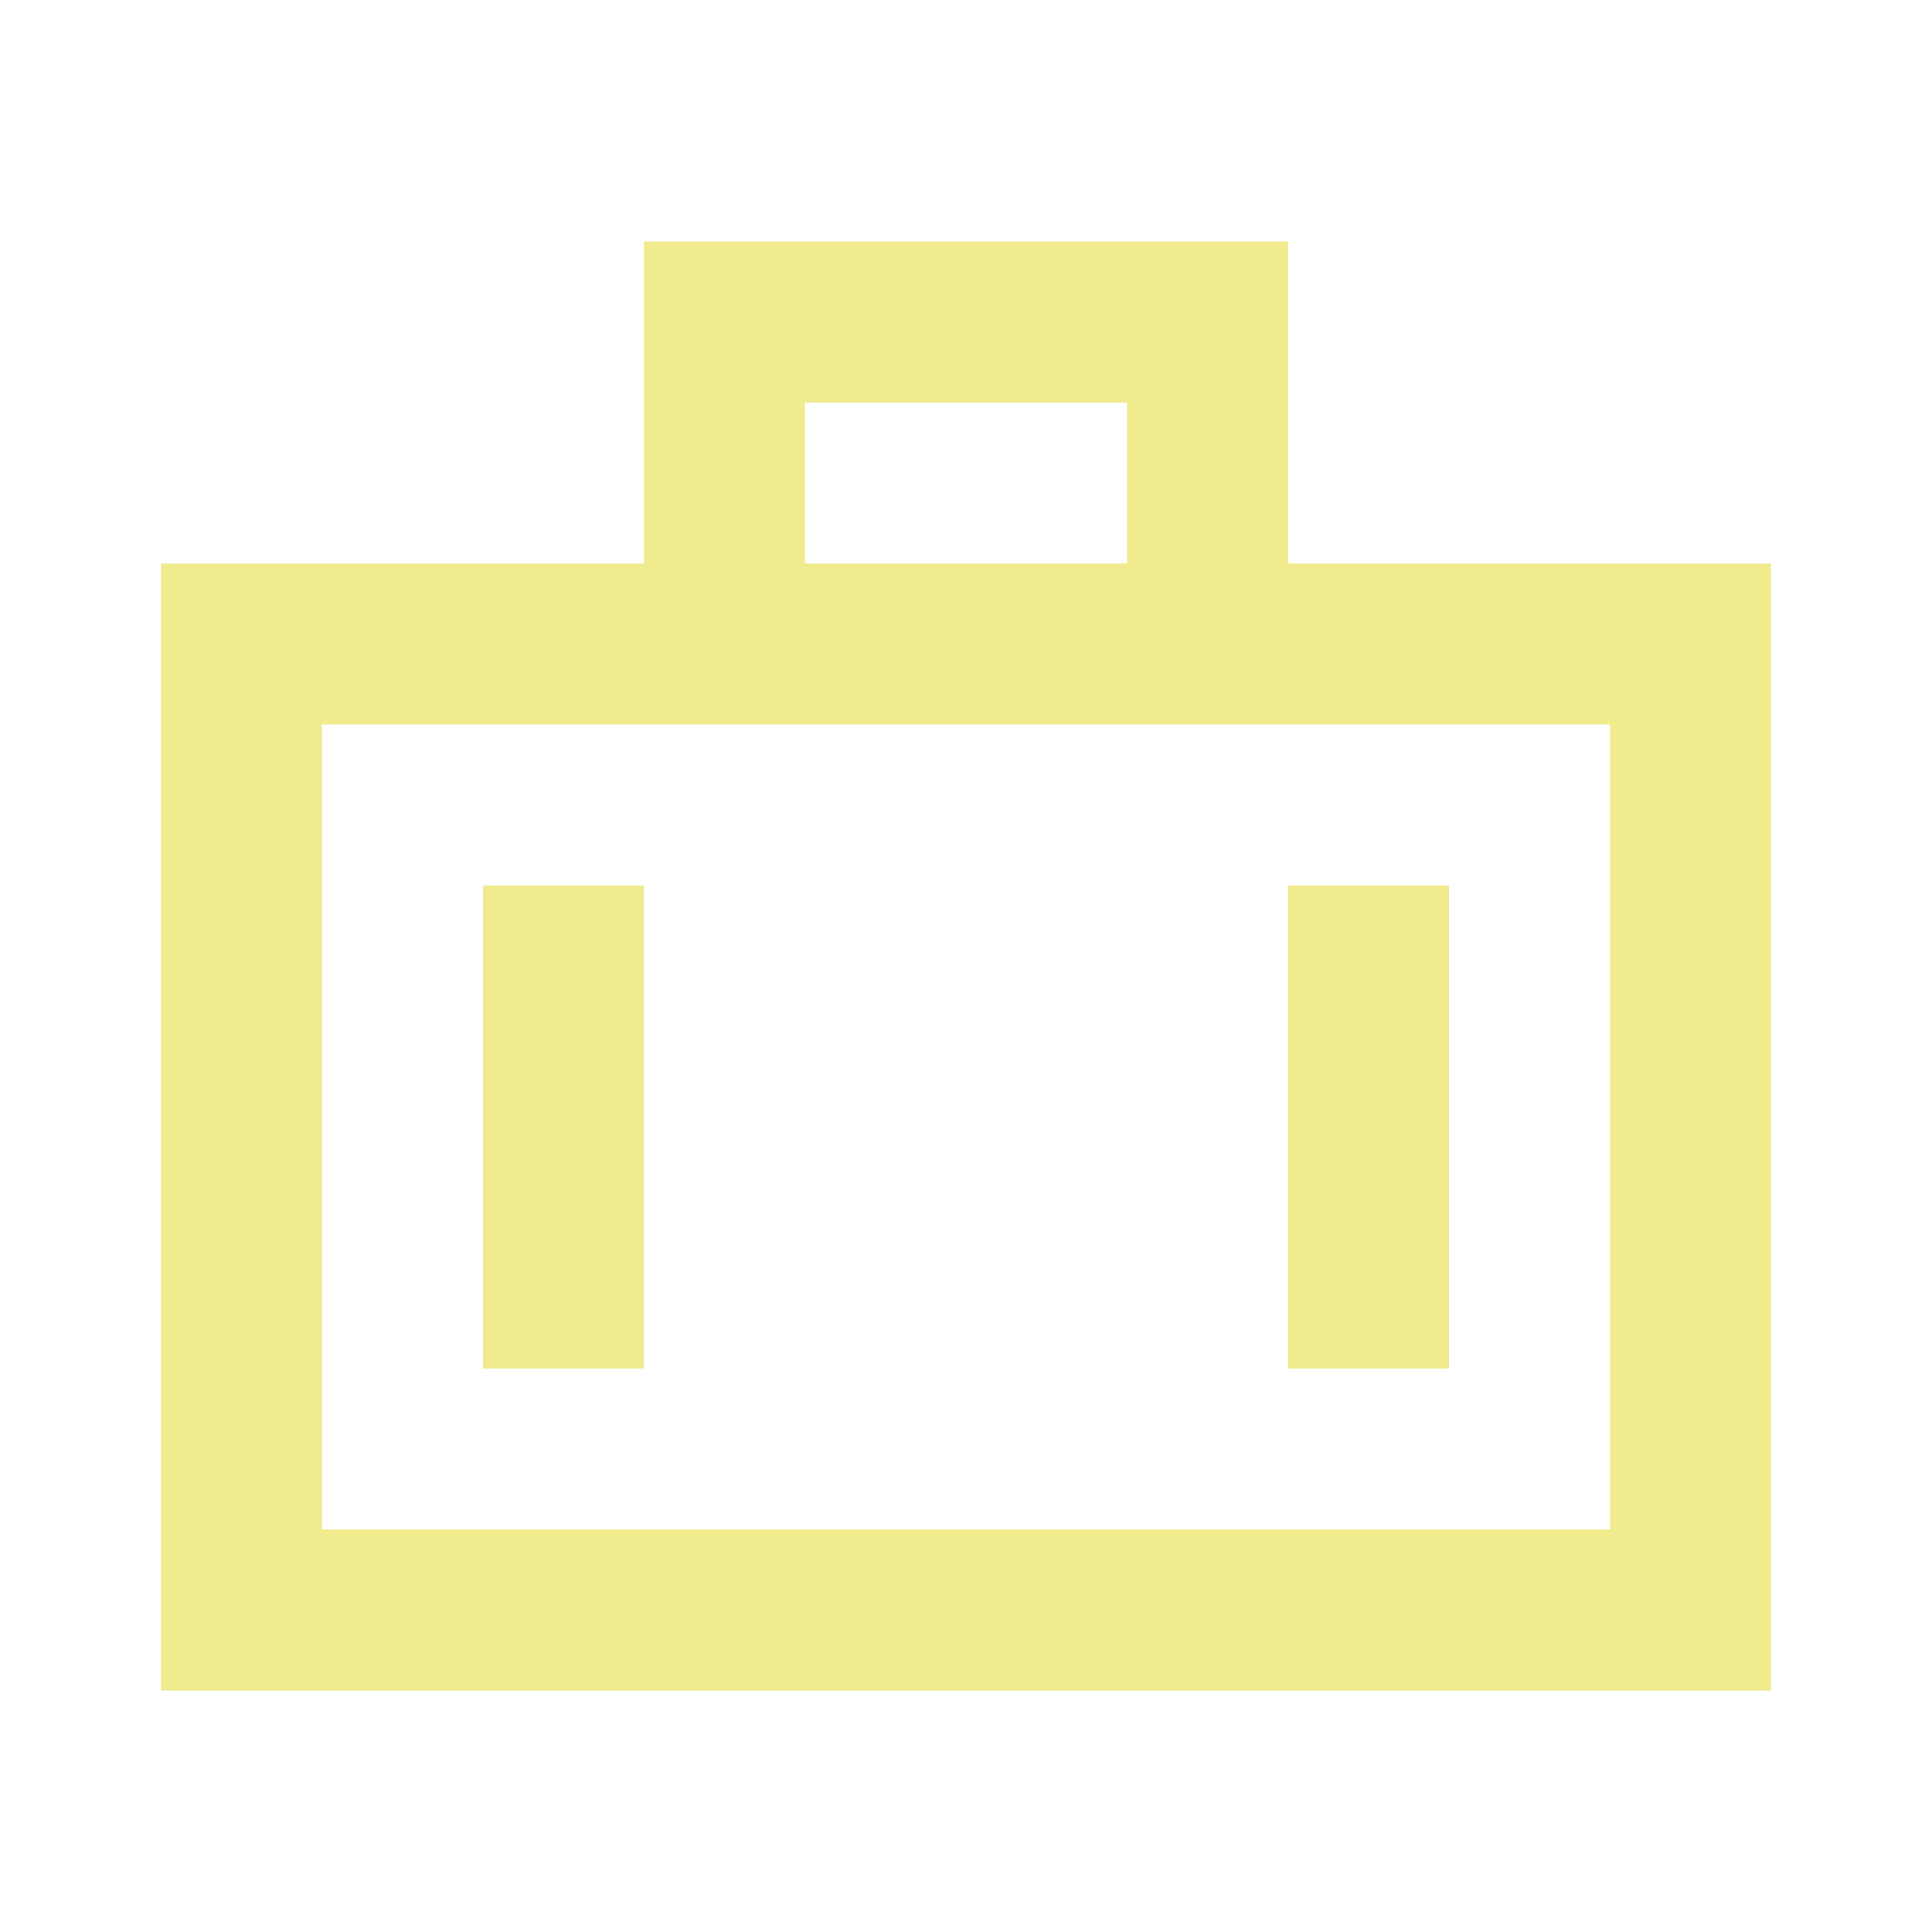
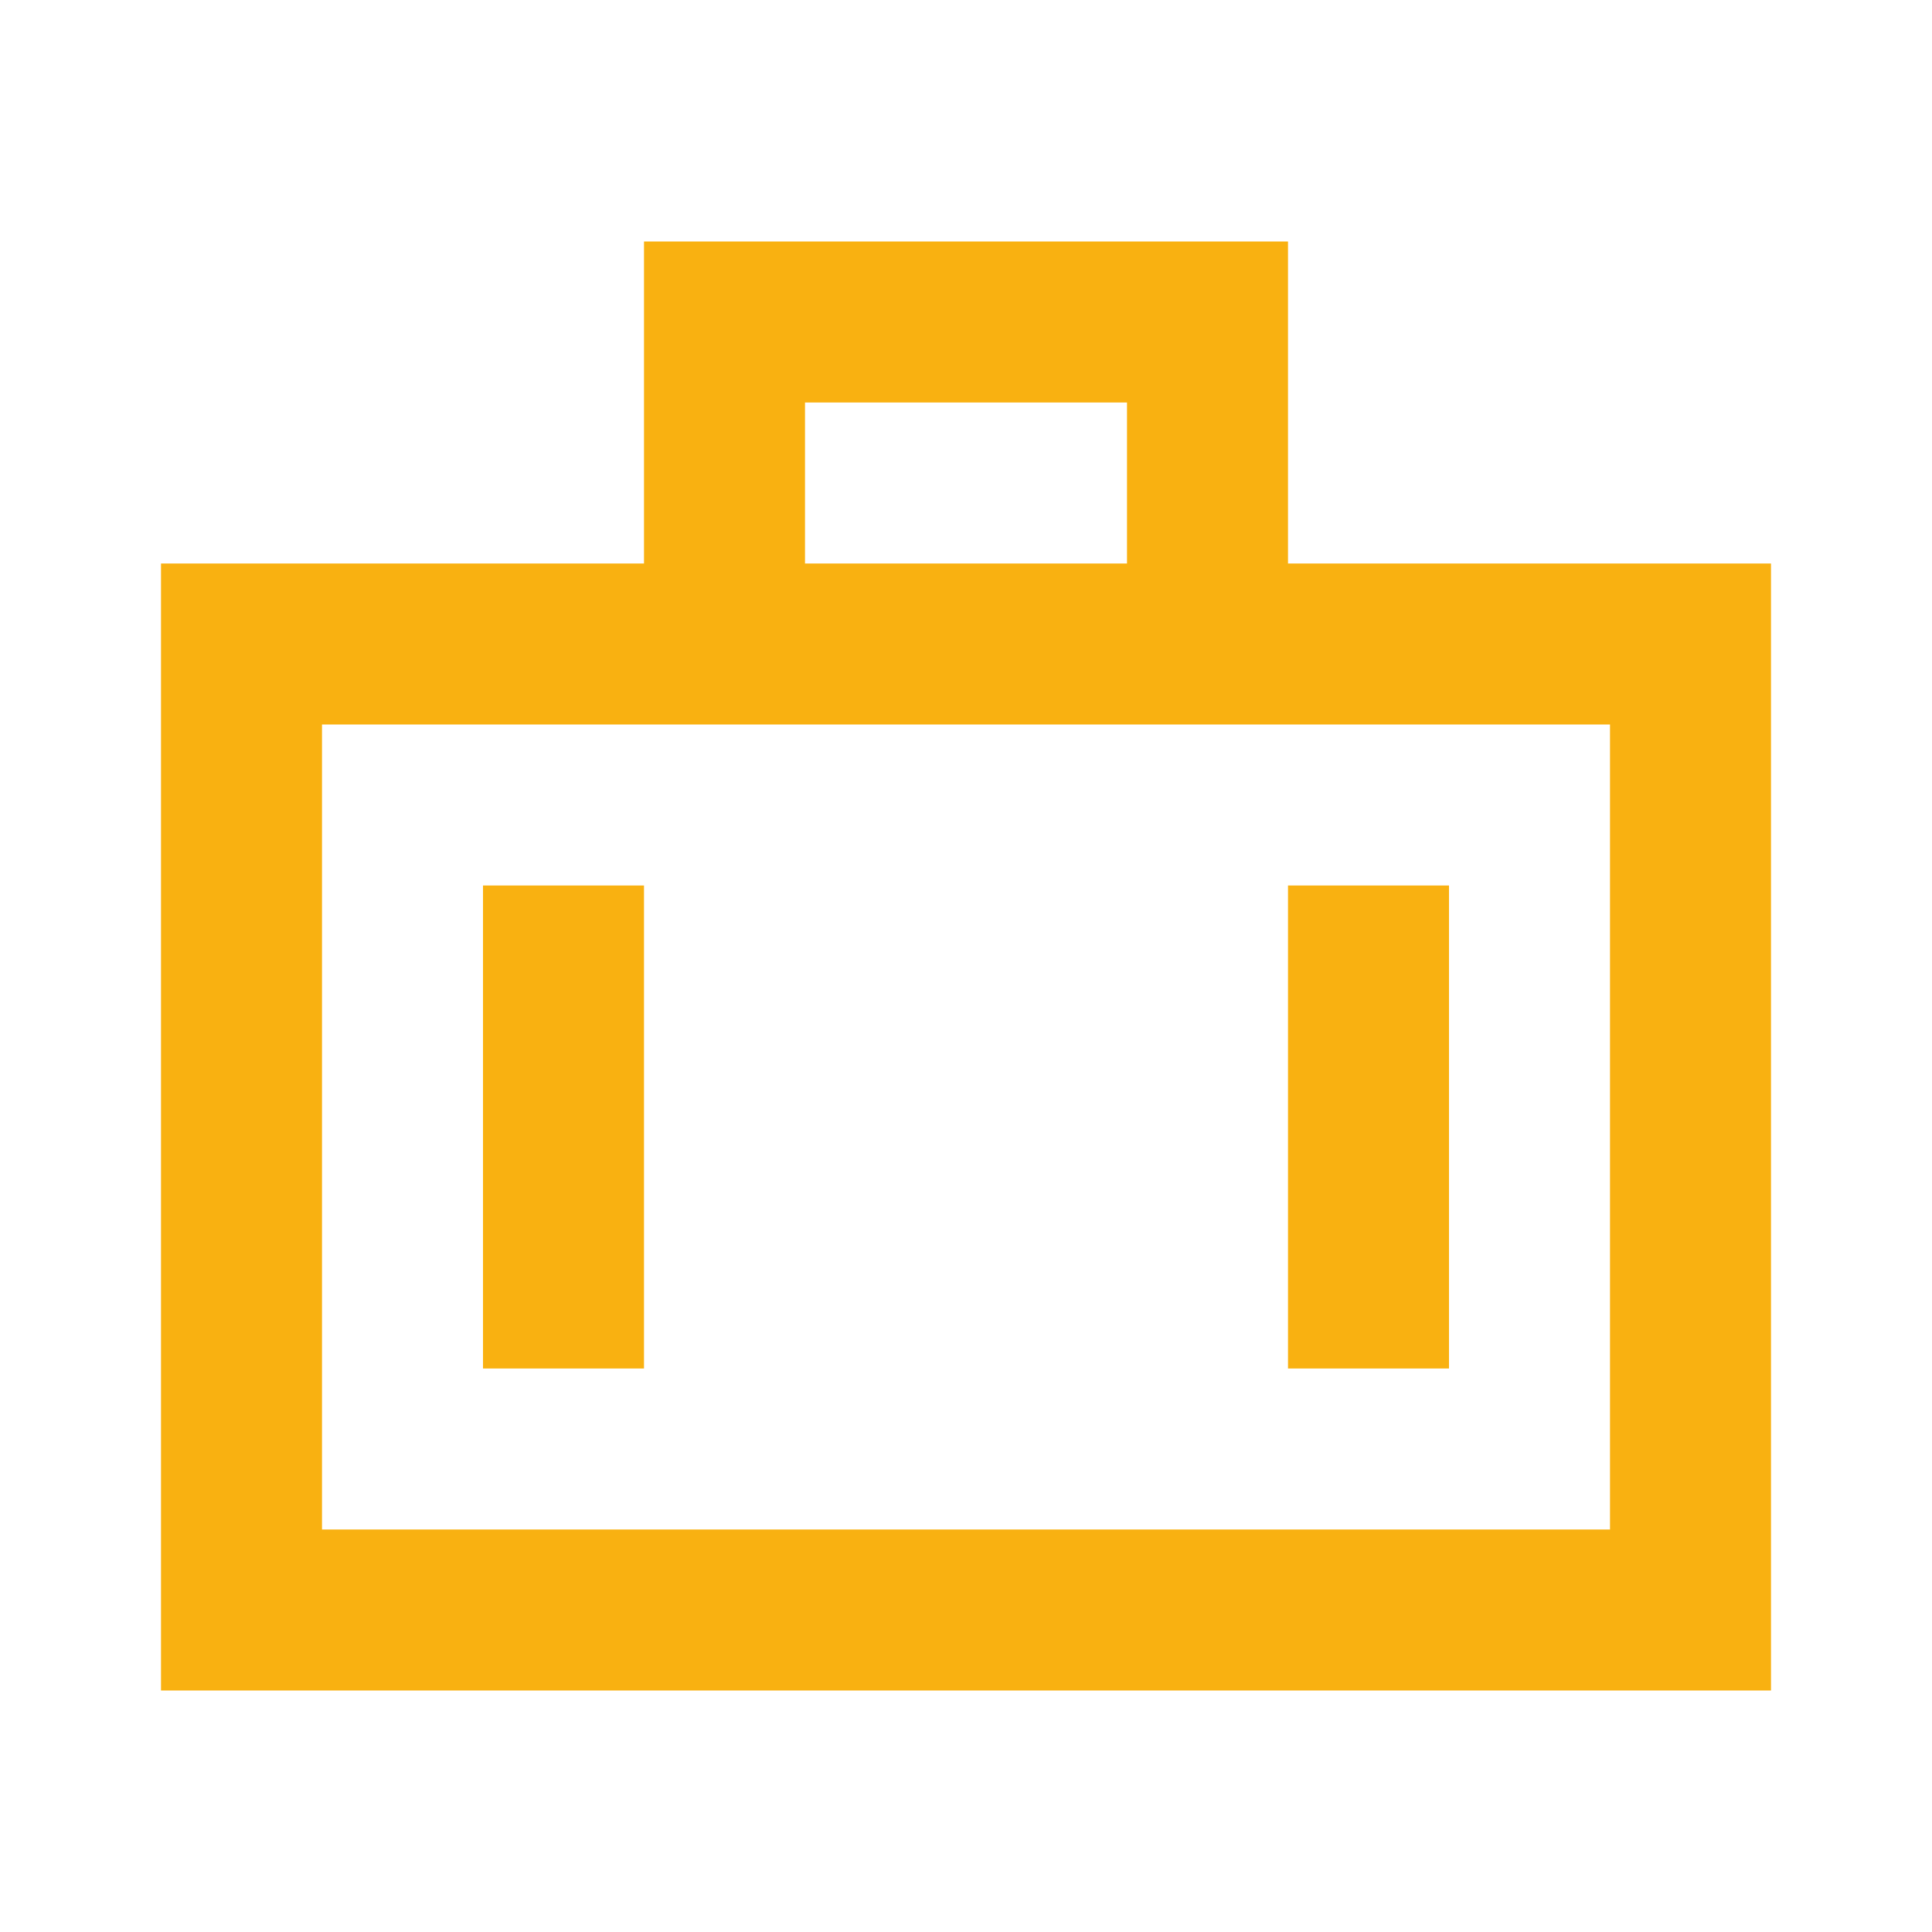
<svg xmlns="http://www.w3.org/2000/svg" width="128" height="128" viewBox="0 0 24 24">
-   <path fill="#F0EB8D" d="M8 3h8v4h6v14H2V7h6V3zm2 4h4V5h-4v2zM4 9v10h16V9H4zm4 2v6H6v-6h2zm10 0v6h-2v-6h2z" />
+   <path fill="#f9b111" d="M8 3h8v4h6v14H2V7h6V3zm2 4h4V5h-4v2zM4 9v10h16V9H4zm4 2v6H6v-6h2zm10 0v6h-2v-6h2z" />
</svg>
